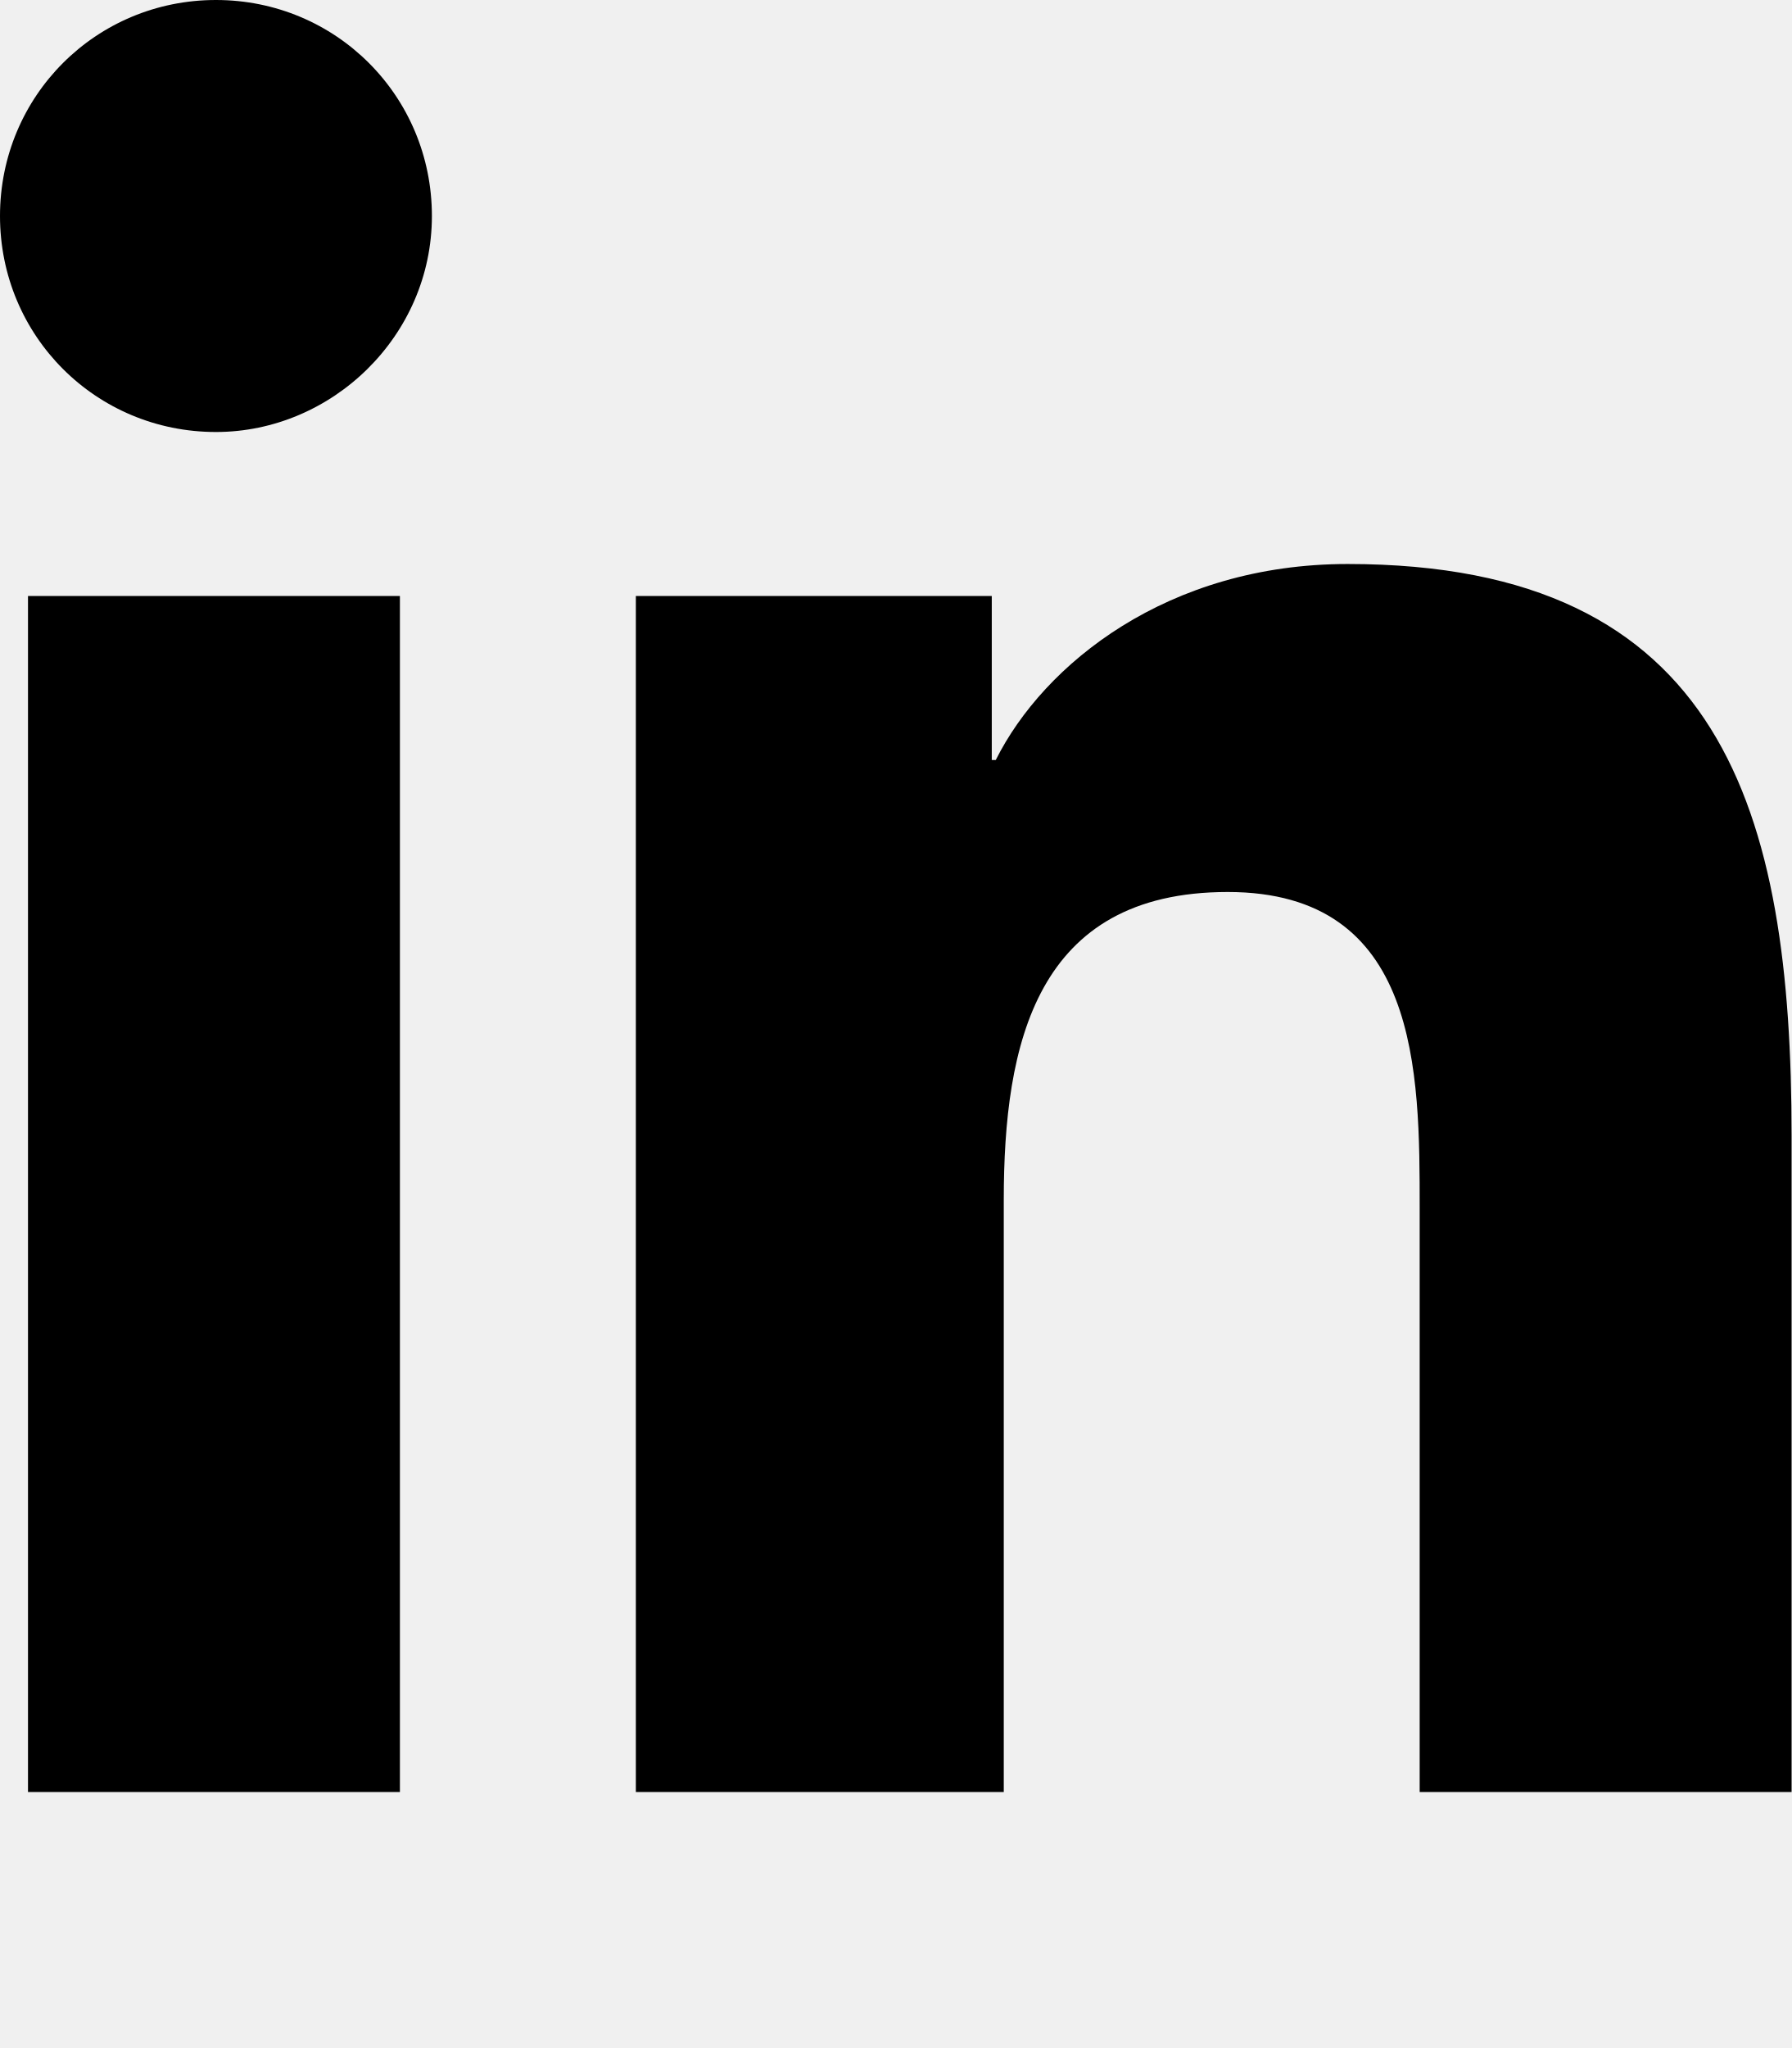
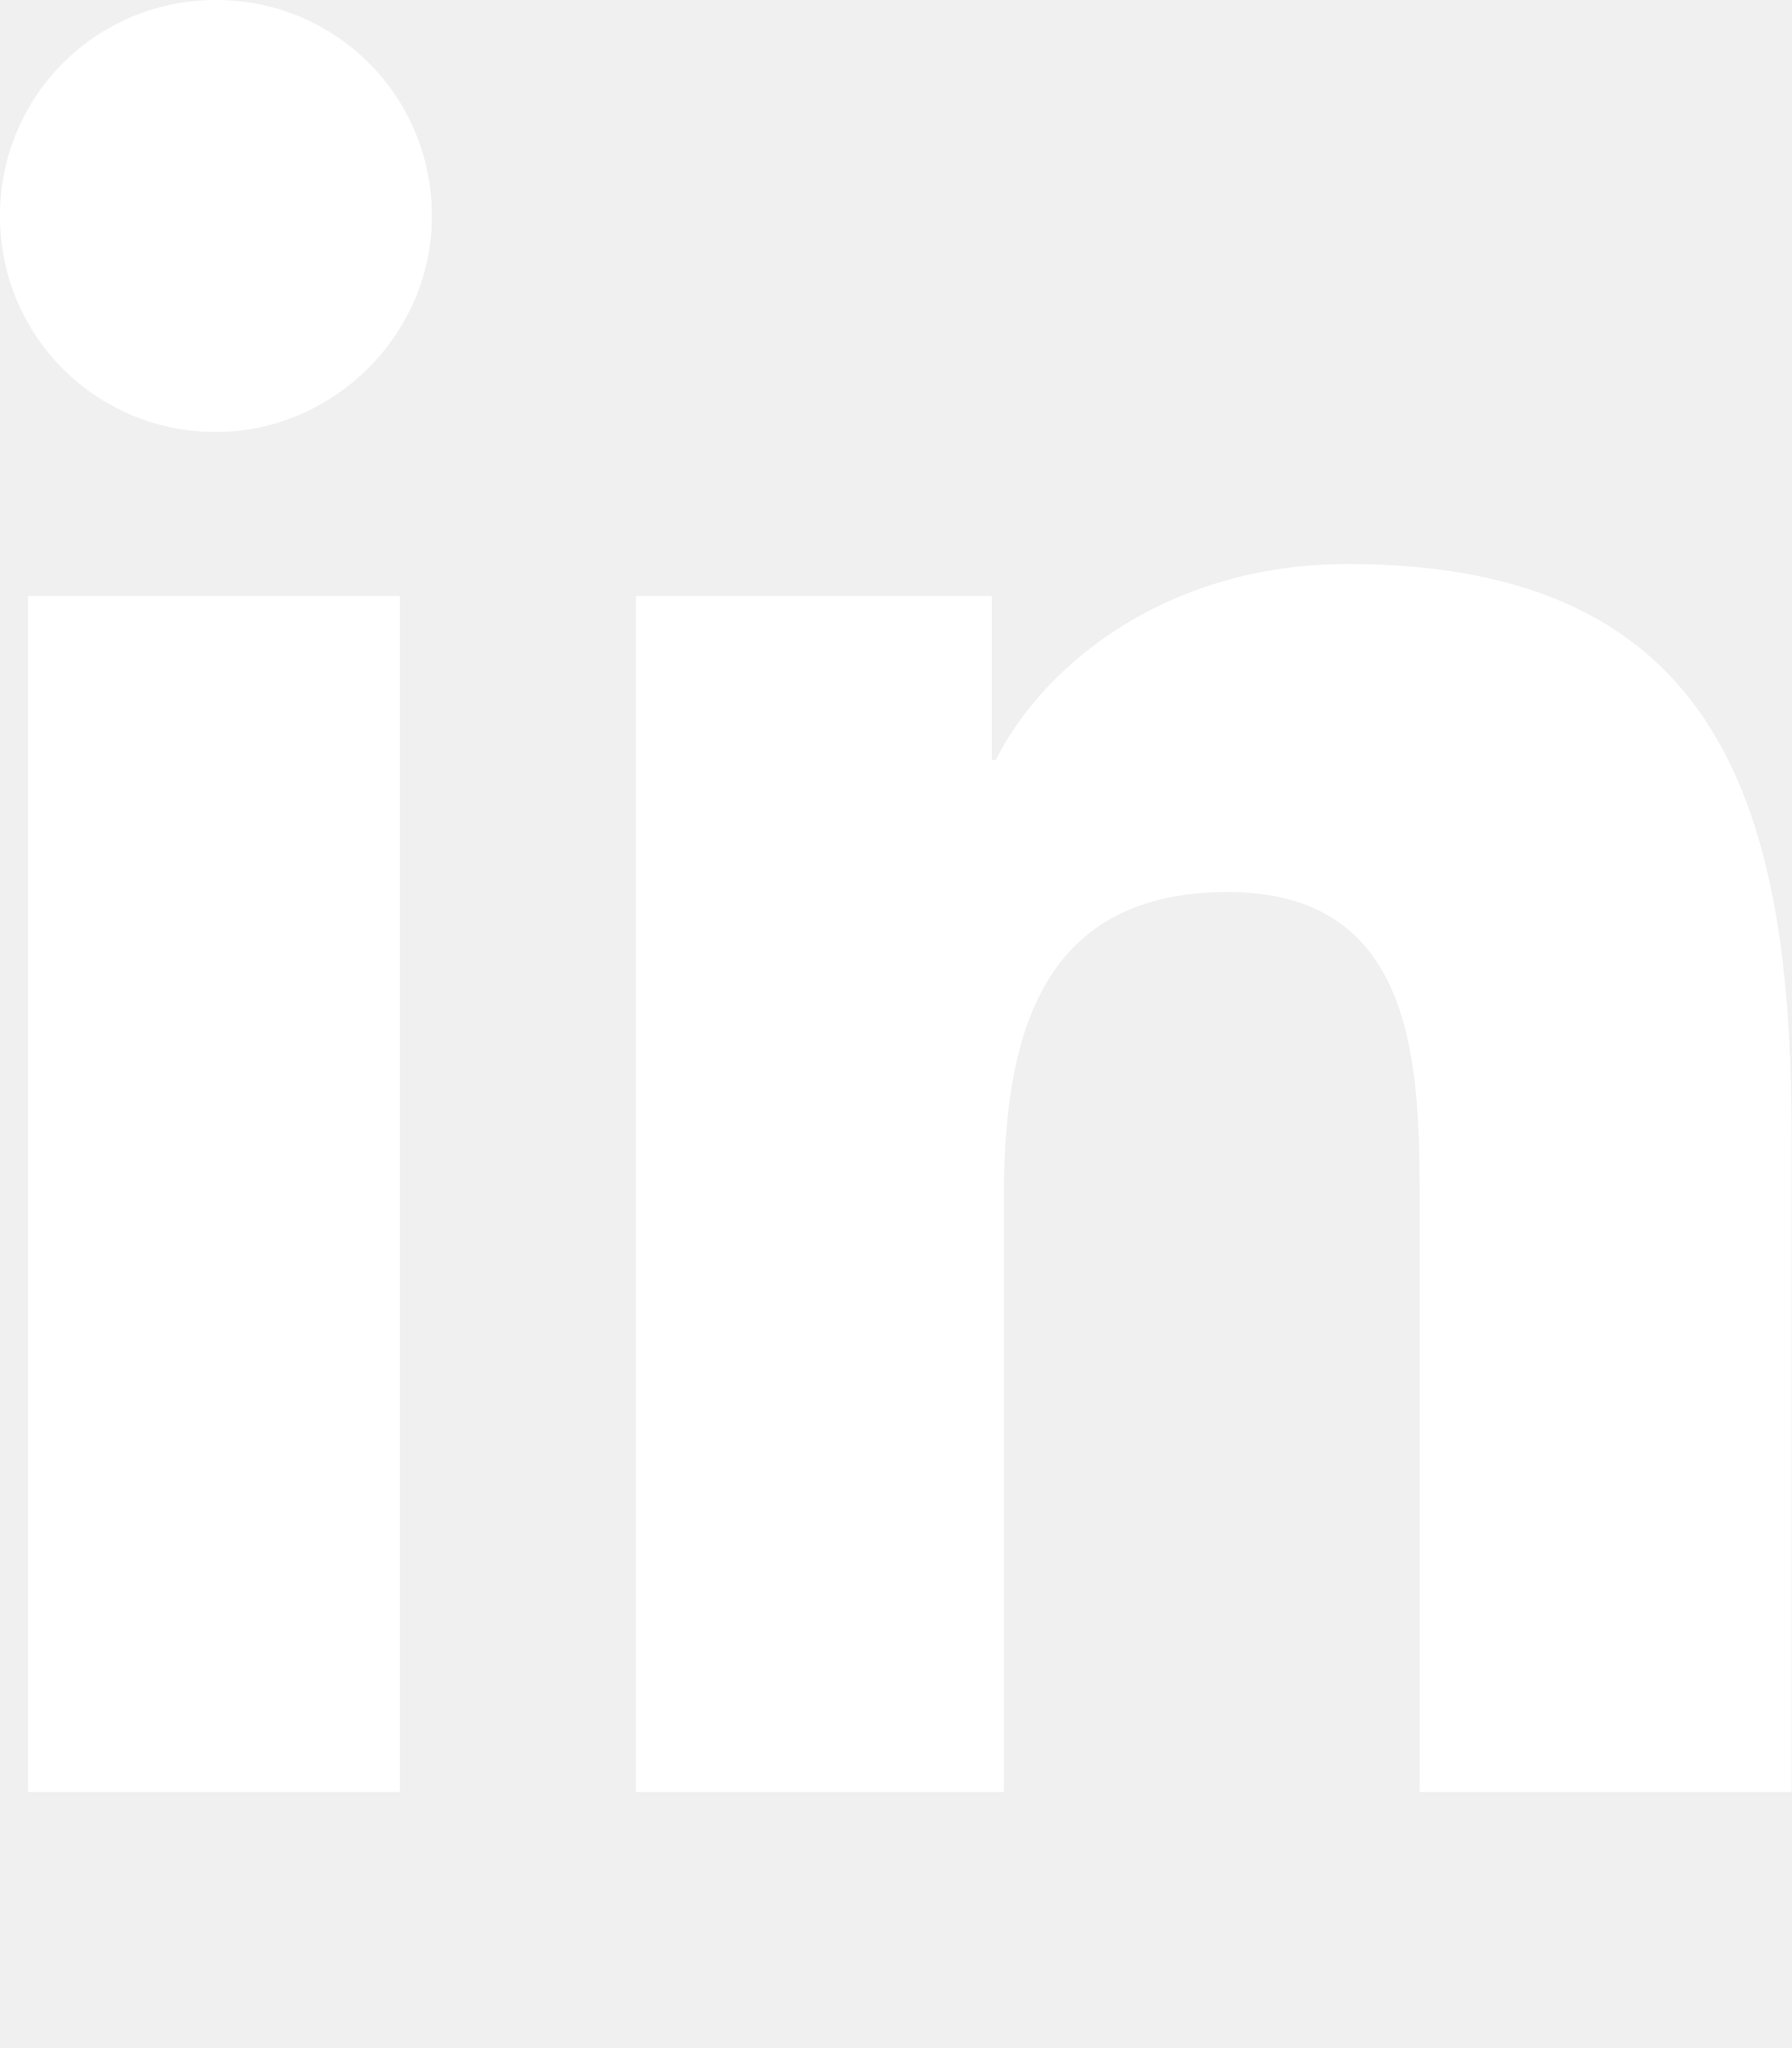
<svg xmlns="http://www.w3.org/2000/svg" viewBox="0 0 448 512">
-   <path d="M100 448H7V149h93v299zM54 108C24 108 0 84 0 54S24 0 54 0s54 24 54 54-25 54-54 54zm394 340h-93V302c0-34 0-79-48-79s-56 38-56 77v148h-92V149h89v41h1c12-24 43-49 88-49 94 0 111 62 111 143v164z" />
+   <path fill="#fff" d="M100 448H7V149h93v299zM54 108C24 108 0 84 0 54S24 0 54 0s54 24 54 54-25 54-54 54zm394 340h-93V302c0-34 0-79-48-79s-56 38-56 77v148h-92V149h89v41h1c12-24 43-49 88-49 94 0 111 62 111 143v164z" />
</svg>
